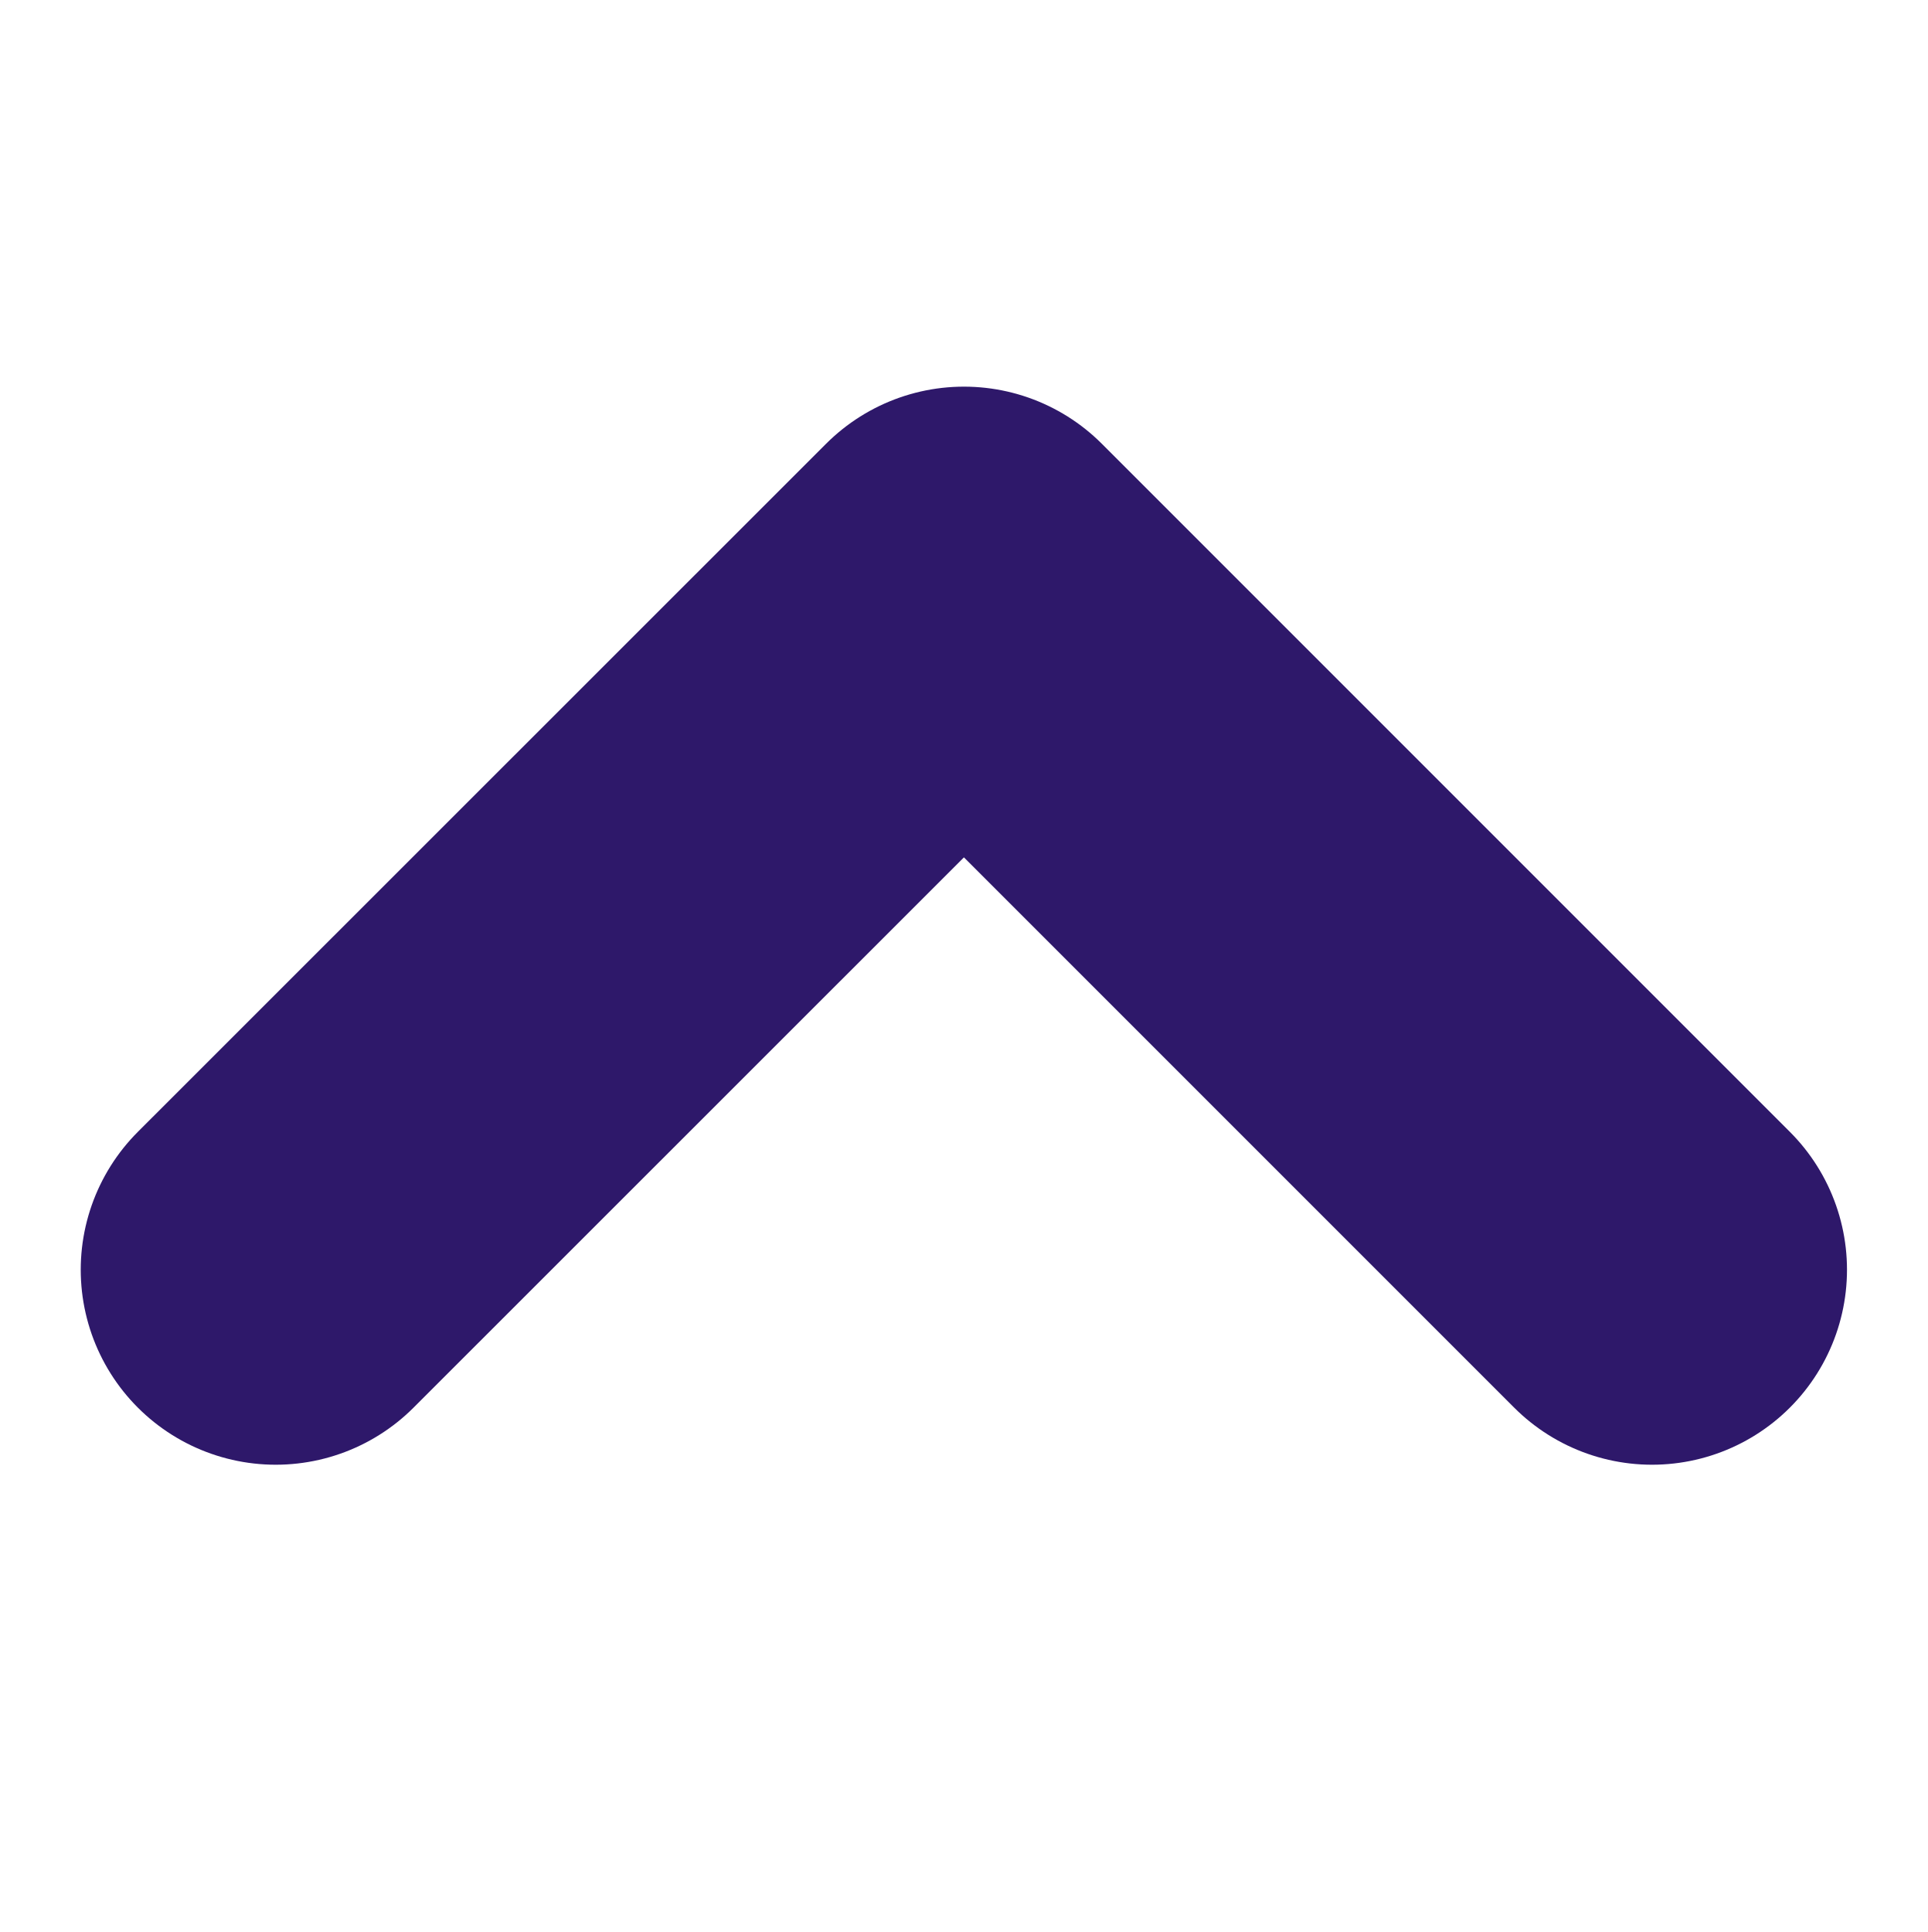
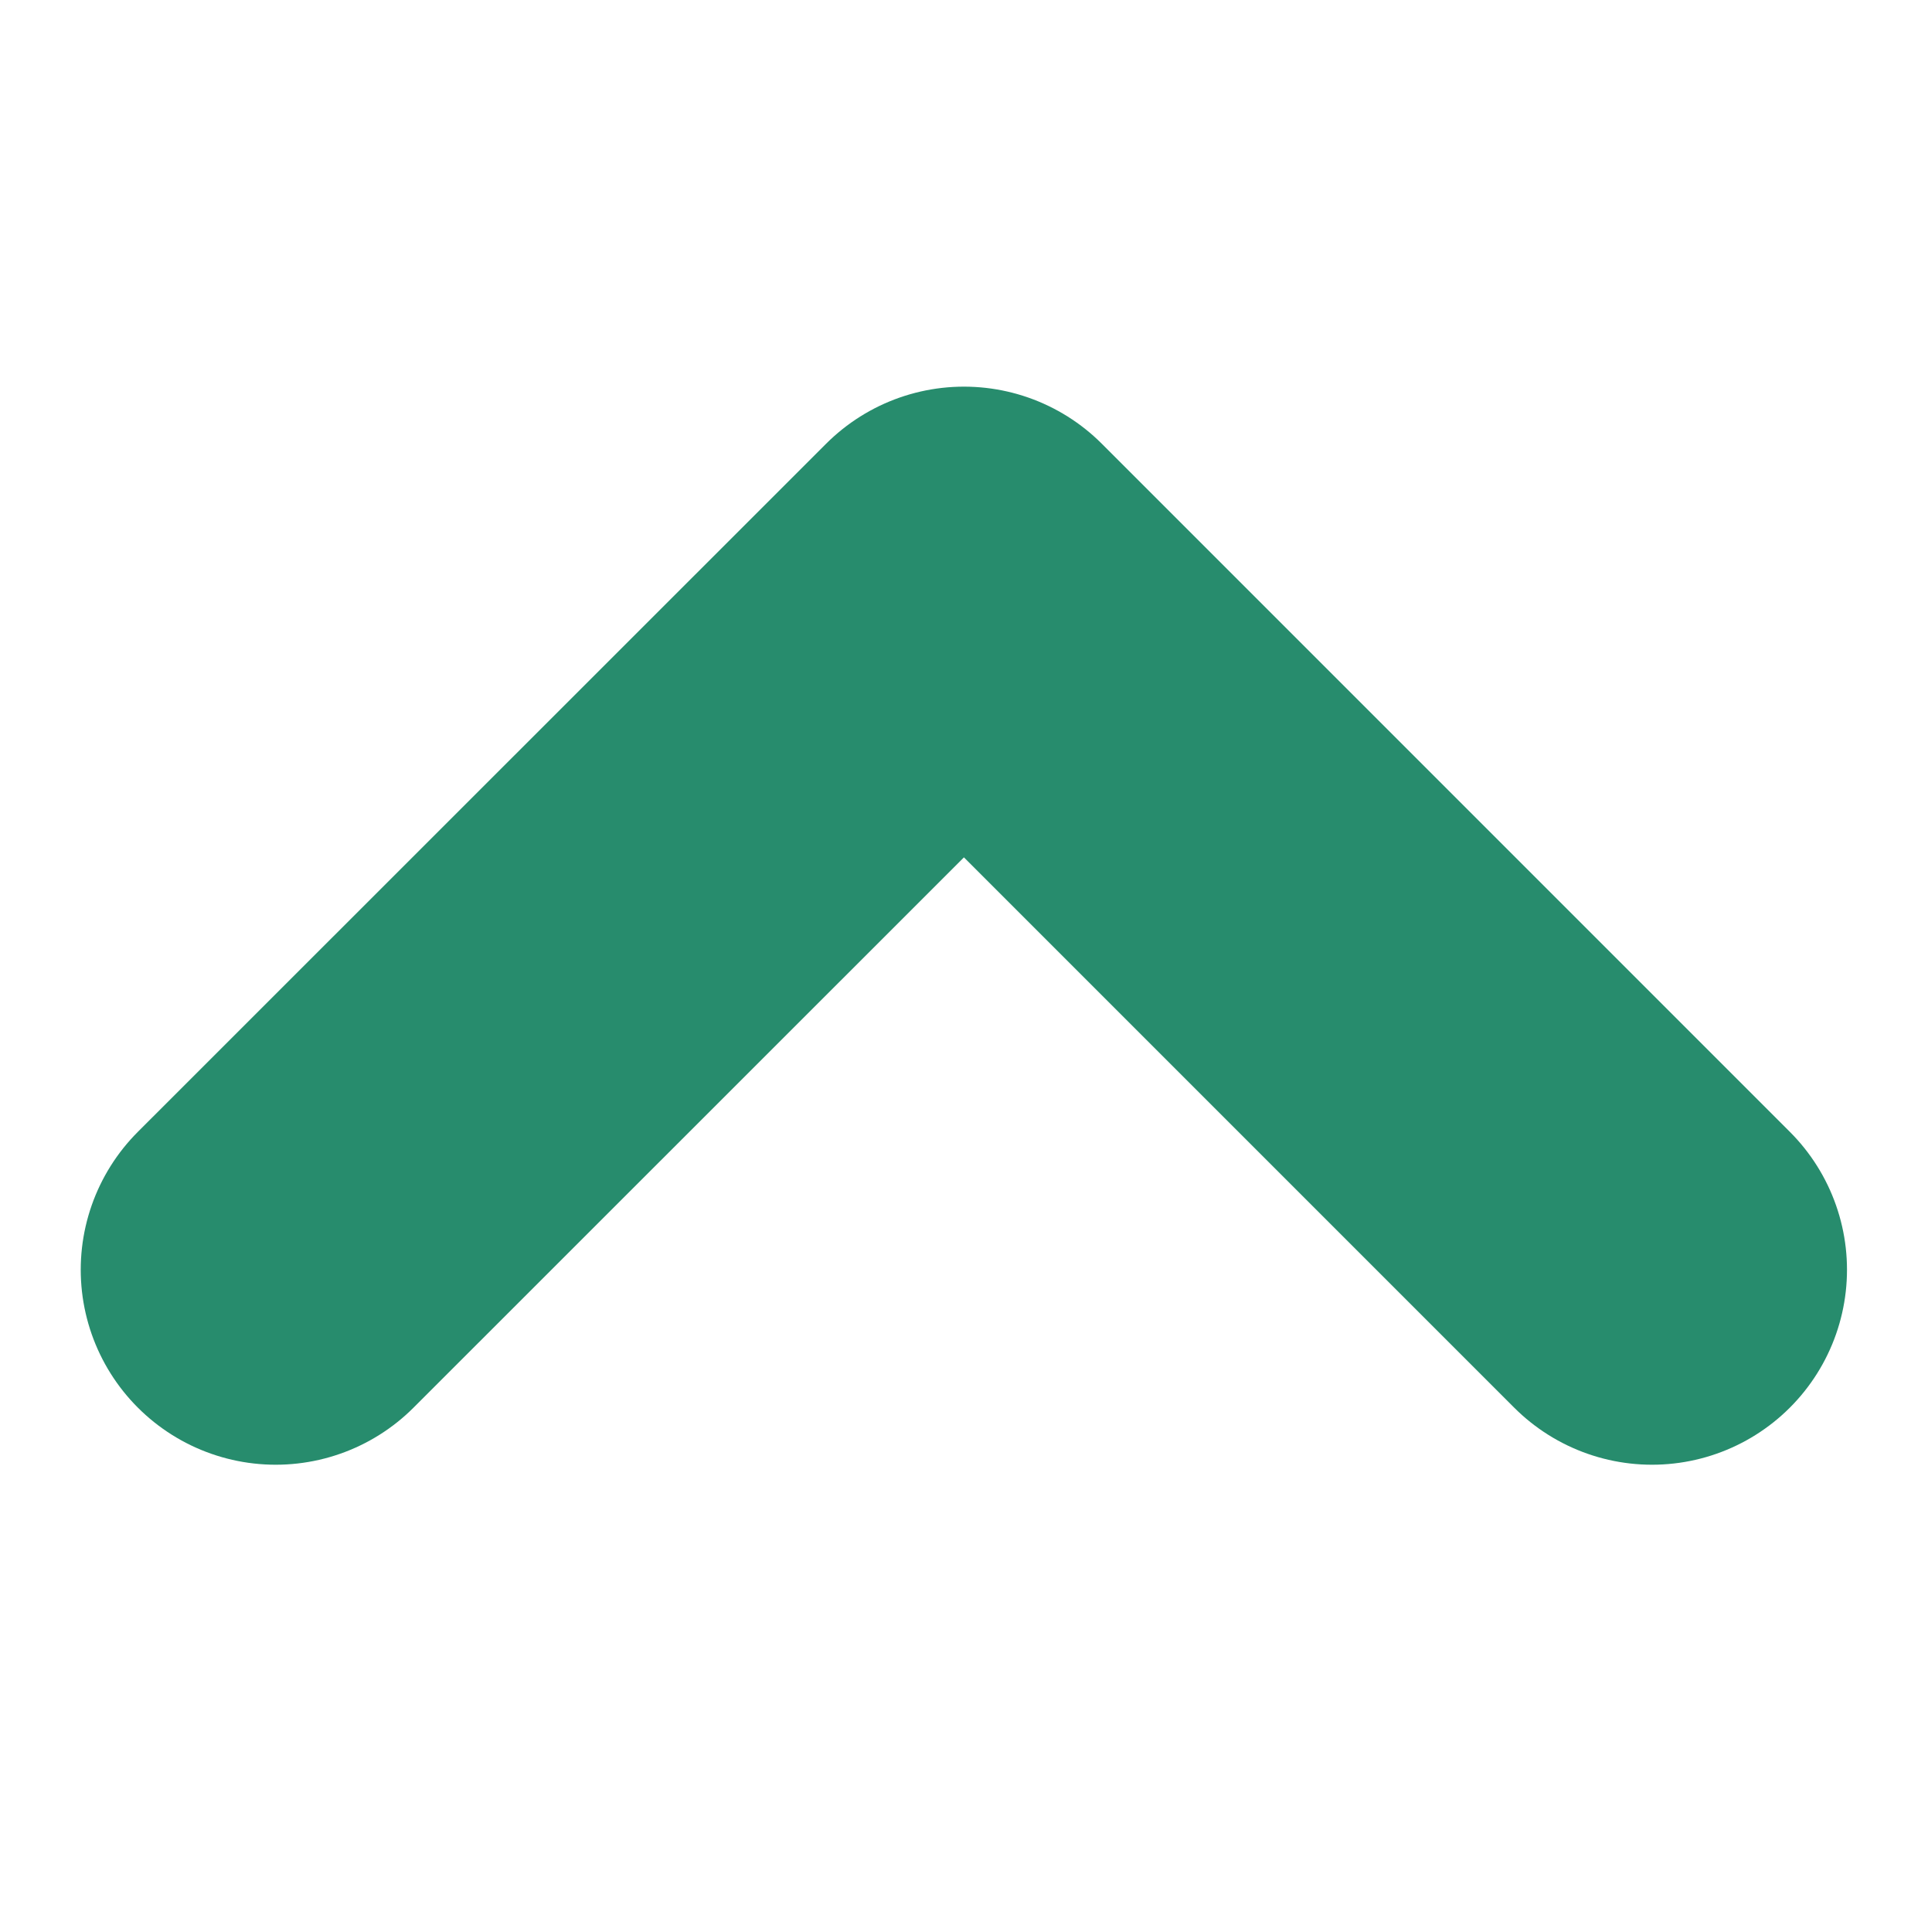
<svg xmlns="http://www.w3.org/2000/svg" width="25.887" height="25.943" viewBox="0 0 9.887 5.943">
-   <path id="Path_157" data-name="Path 157" d="M6502.544,2805l3.529,3.53-3.529,3.529" transform="translate(-2803.586 6507.073) rotate(-90)" fill="none" stroke="#2E186A" stroke-linecap="round" stroke-linejoin="round" stroke-width="2" />
+   <path id="Path_157" data-name="Path 157" d="M6502.544,2805l3.529,3.53-3.529,3.529" transform="translate(-2803.586 6507.073) rotate(-90)" fill="none" stroke="#278C6D" stroke-linecap="round" stroke-linejoin="round" stroke-width="2" />
</svg>
